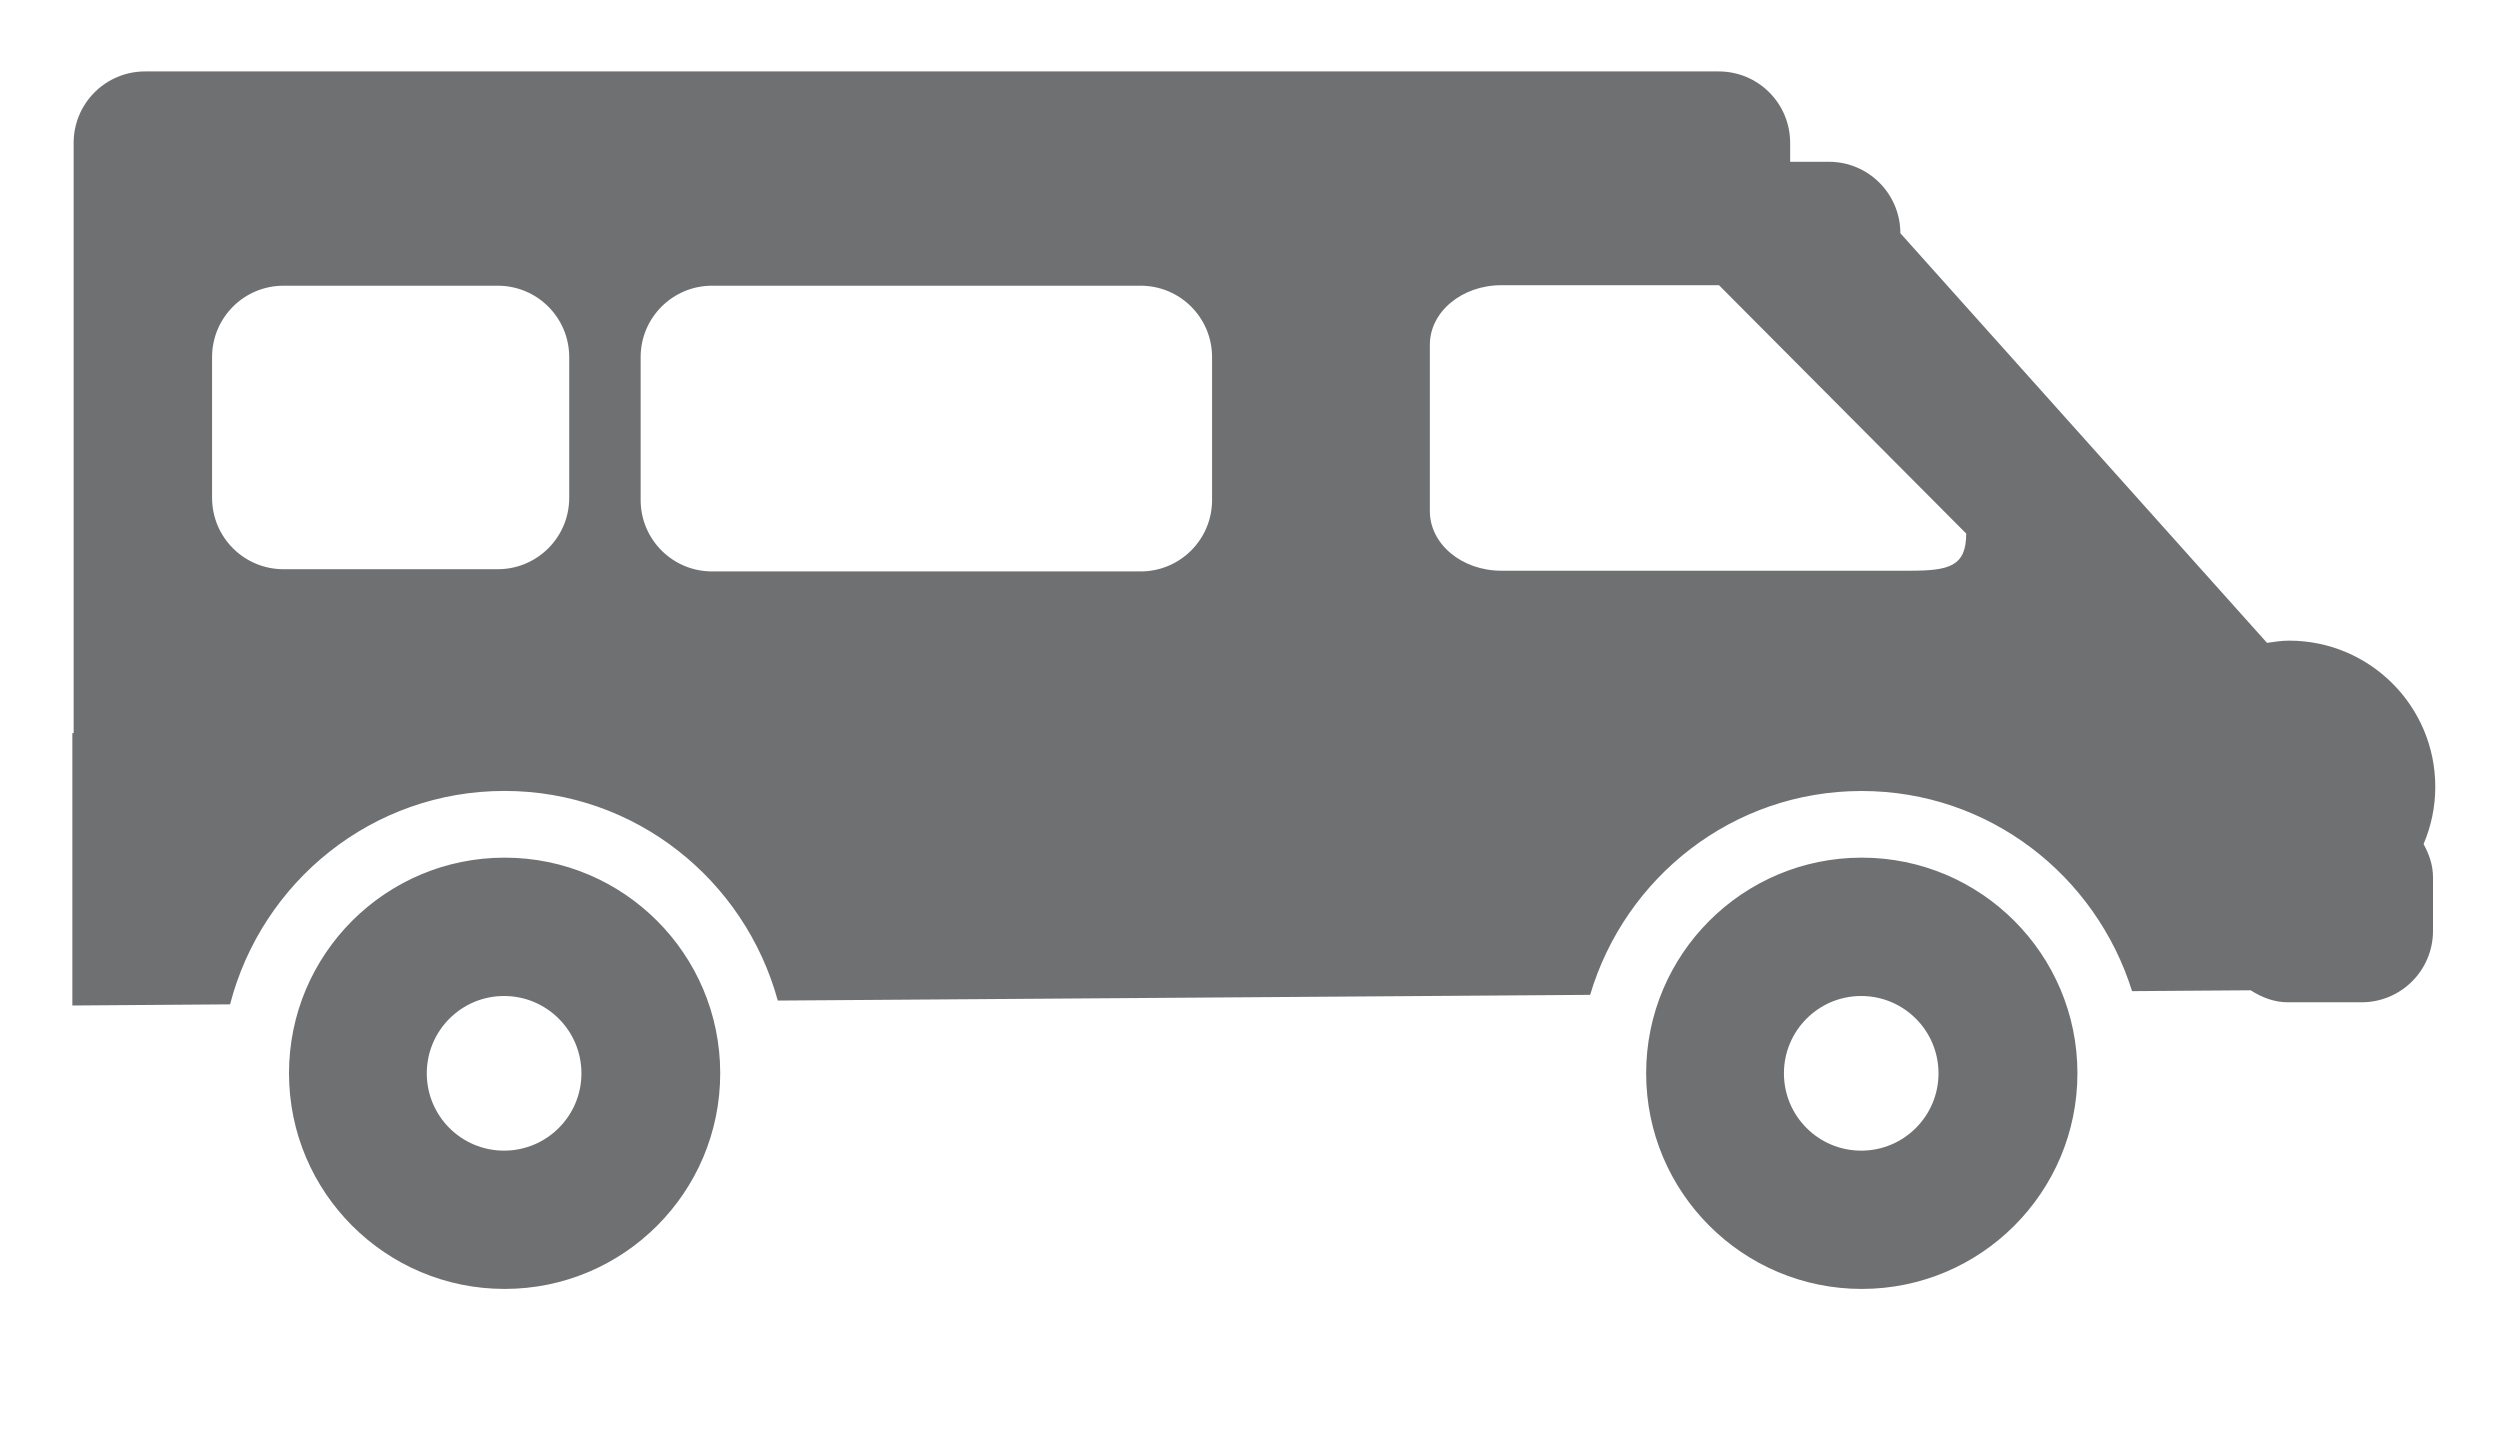
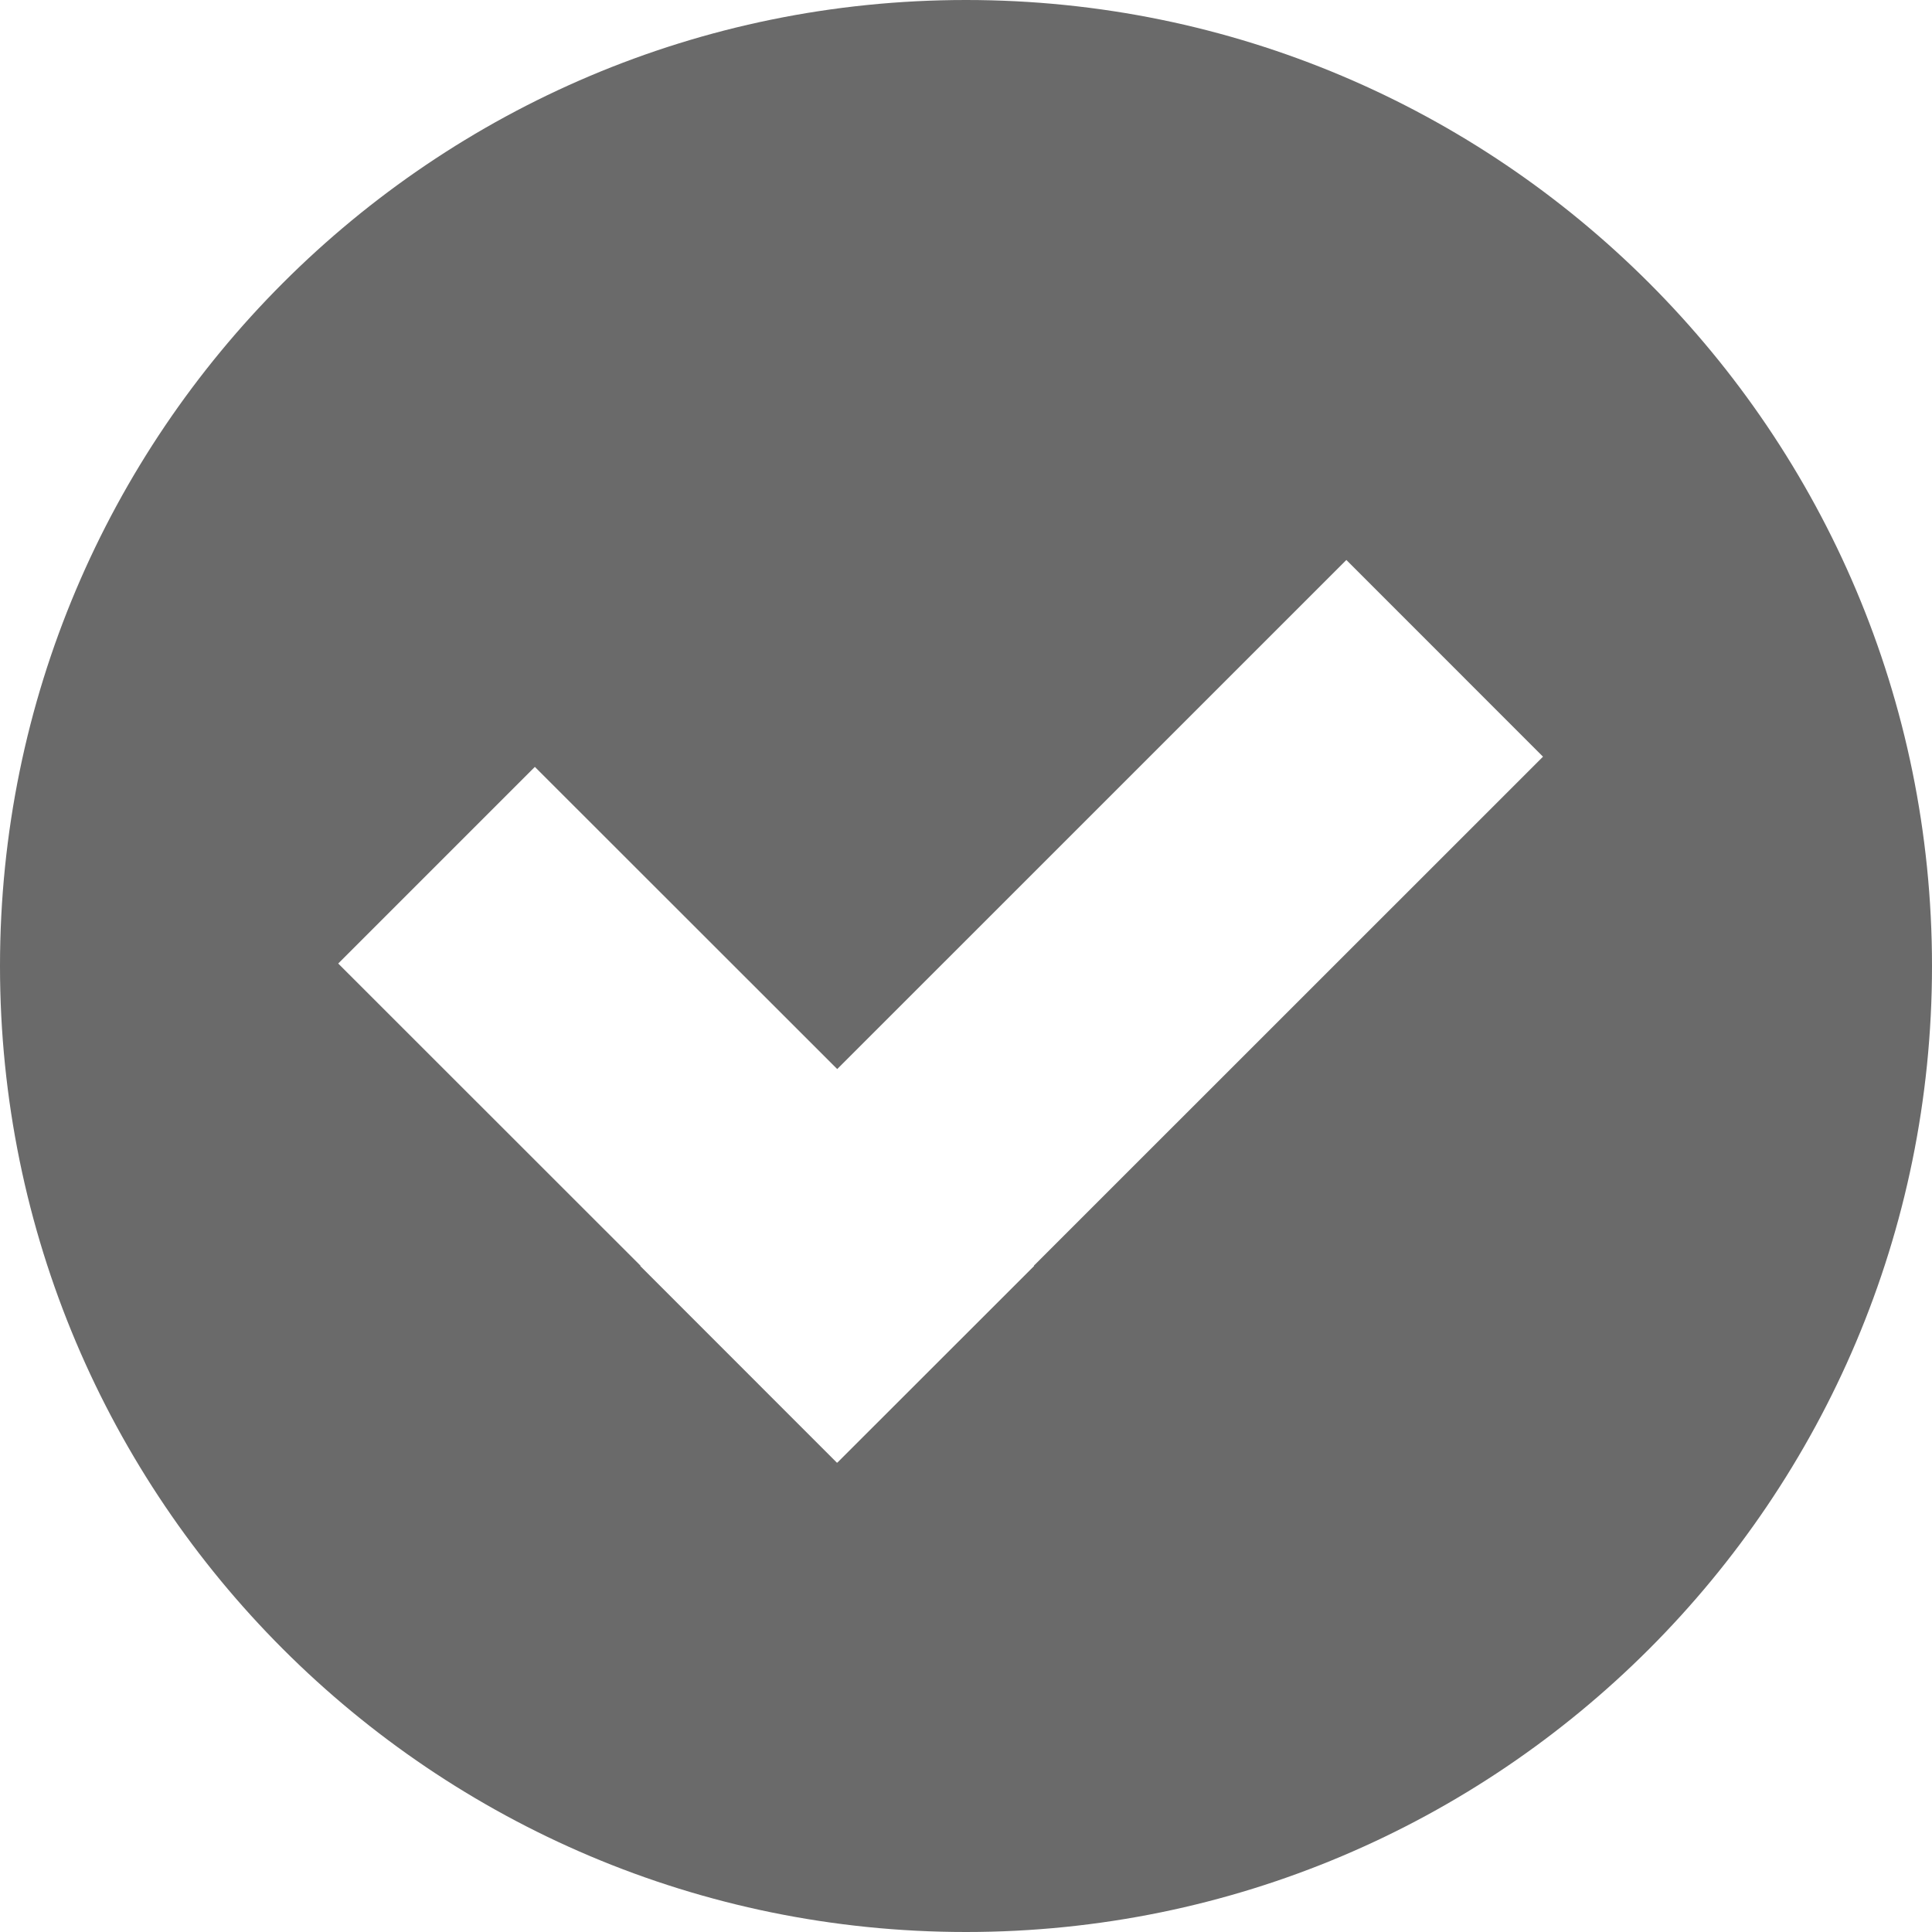
- <svg xmlns="http://www.w3.org/2000/svg" version="1.1" id="形状_113_副本_13_拷贝_1_" x="0px" y="0px" width="35px" height="20px" viewBox="0 0 35 20" enable-background="new 0 0 35 20" xml:space="preserve">
-   <g id="形状_113_副本_13_拷贝">
+ <svg xmlns="http://www.w3.org/2000/svg" version="1.1" id="形状_11_副本_44_1_" x="0px" y="0px" width="32px" height="32px" viewBox="0 0 32 32" enable-background="new 0 0 32 32" xml:space="preserve">
+   <g id="形状_11_副本_44">
    <g>
-       <path fill-rule="evenodd" clip-rule="evenodd" fill="#6E7072" d="M7.065,12.007c-1.667,0-3.019,1.352-3.019,3.019    s1.352,3.019,3.019,3.019s3.018-1.352,3.018-3.019S8.732,12.007,7.065,12.007z M7.057,16.109c-0.598,0-1.082-0.484-1.082-1.082    s0.484-1.083,1.082-1.083s1.083,0.485,1.083,1.083S7.654,16.109,7.057,16.109z M26.065,12.007c-1.667,0-3.019,1.352-3.019,3.019    s1.352,3.019,3.019,3.019s3.019-1.352,3.019-3.019S27.732,12.007,26.065,12.007z M26.057,16.109c-0.598,0-1.082-0.484-1.082-1.082    s0.484-1.083,1.082-1.083s1.082,0.485,1.082,1.083S26.654,16.109,26.057,16.109z M34.094,11.016c0-1.131-0.916-2.047-2.047-2.047    c-0.105,0-0.207,0.016-0.309,0.031l-5.133-5.735c0-0.552-0.448-1-1-1h-0.543V2c0-0.553-0.447-1-1-1H2.031c-0.552,0-1,0.447-1,1    v8.264H1.013v3.813l2.208-0.016c0.444-1.715,1.988-2.988,3.842-2.988c1.834,0,3.363,1.247,3.826,2.935l11.373-0.08    c0.489-1.646,1.996-2.854,3.801-2.854c1.786,0,3.279,1.183,3.786,2.802l1.66-0.012c0.154,0.098,0.326,0.168,0.522,0.168h1.031    c0.553,0,1-0.447,1-1v-0.75c0-0.172-0.055-0.325-0.132-0.465C34.035,11.57,34.094,11.3,34.094,11.016z M7.969,6.969    c0,0.553-0.448,1-1,1h-3c-0.552,0-1-0.447-1-1V5c0-0.553,0.448-1,1-1h3c0.552,0,1,0.447,1,1V6.969z M16.969,7c0,0.553-0.448,1-1,1    h-6c-0.552,0-1-0.447-1-1V5c0-0.553,0.448-1,1-1h6c0.552,0,1,0.447,1,1V7z M26.736,7.99h-5.718c-0.552,0-1-0.373-1-0.833V4.826    c0-0.46,0.448-0.833,1-0.833h3.048l3.461,3.477C27.527,7.93,27.288,7.99,26.736,7.99z" />
+       <path fill="#6A6A6A" d="M16,0C7.164,0,0,7.164,0,16s7.164,16,16,16c8.837,0,16-7.164,16-16S24.837,0,16,0z M17.128,20.969    l-3.26,3.258l-0.003-0.004l-0.003,0.004l-3.257-3.258l0.004-0.005l-5.007-5.005l3.257-3.257l5.008,5.005L22.3,9.275l3.257,3.258    l-8.433,8.431L17.128,20.969z" />
    </g>
  </g>
</svg>
